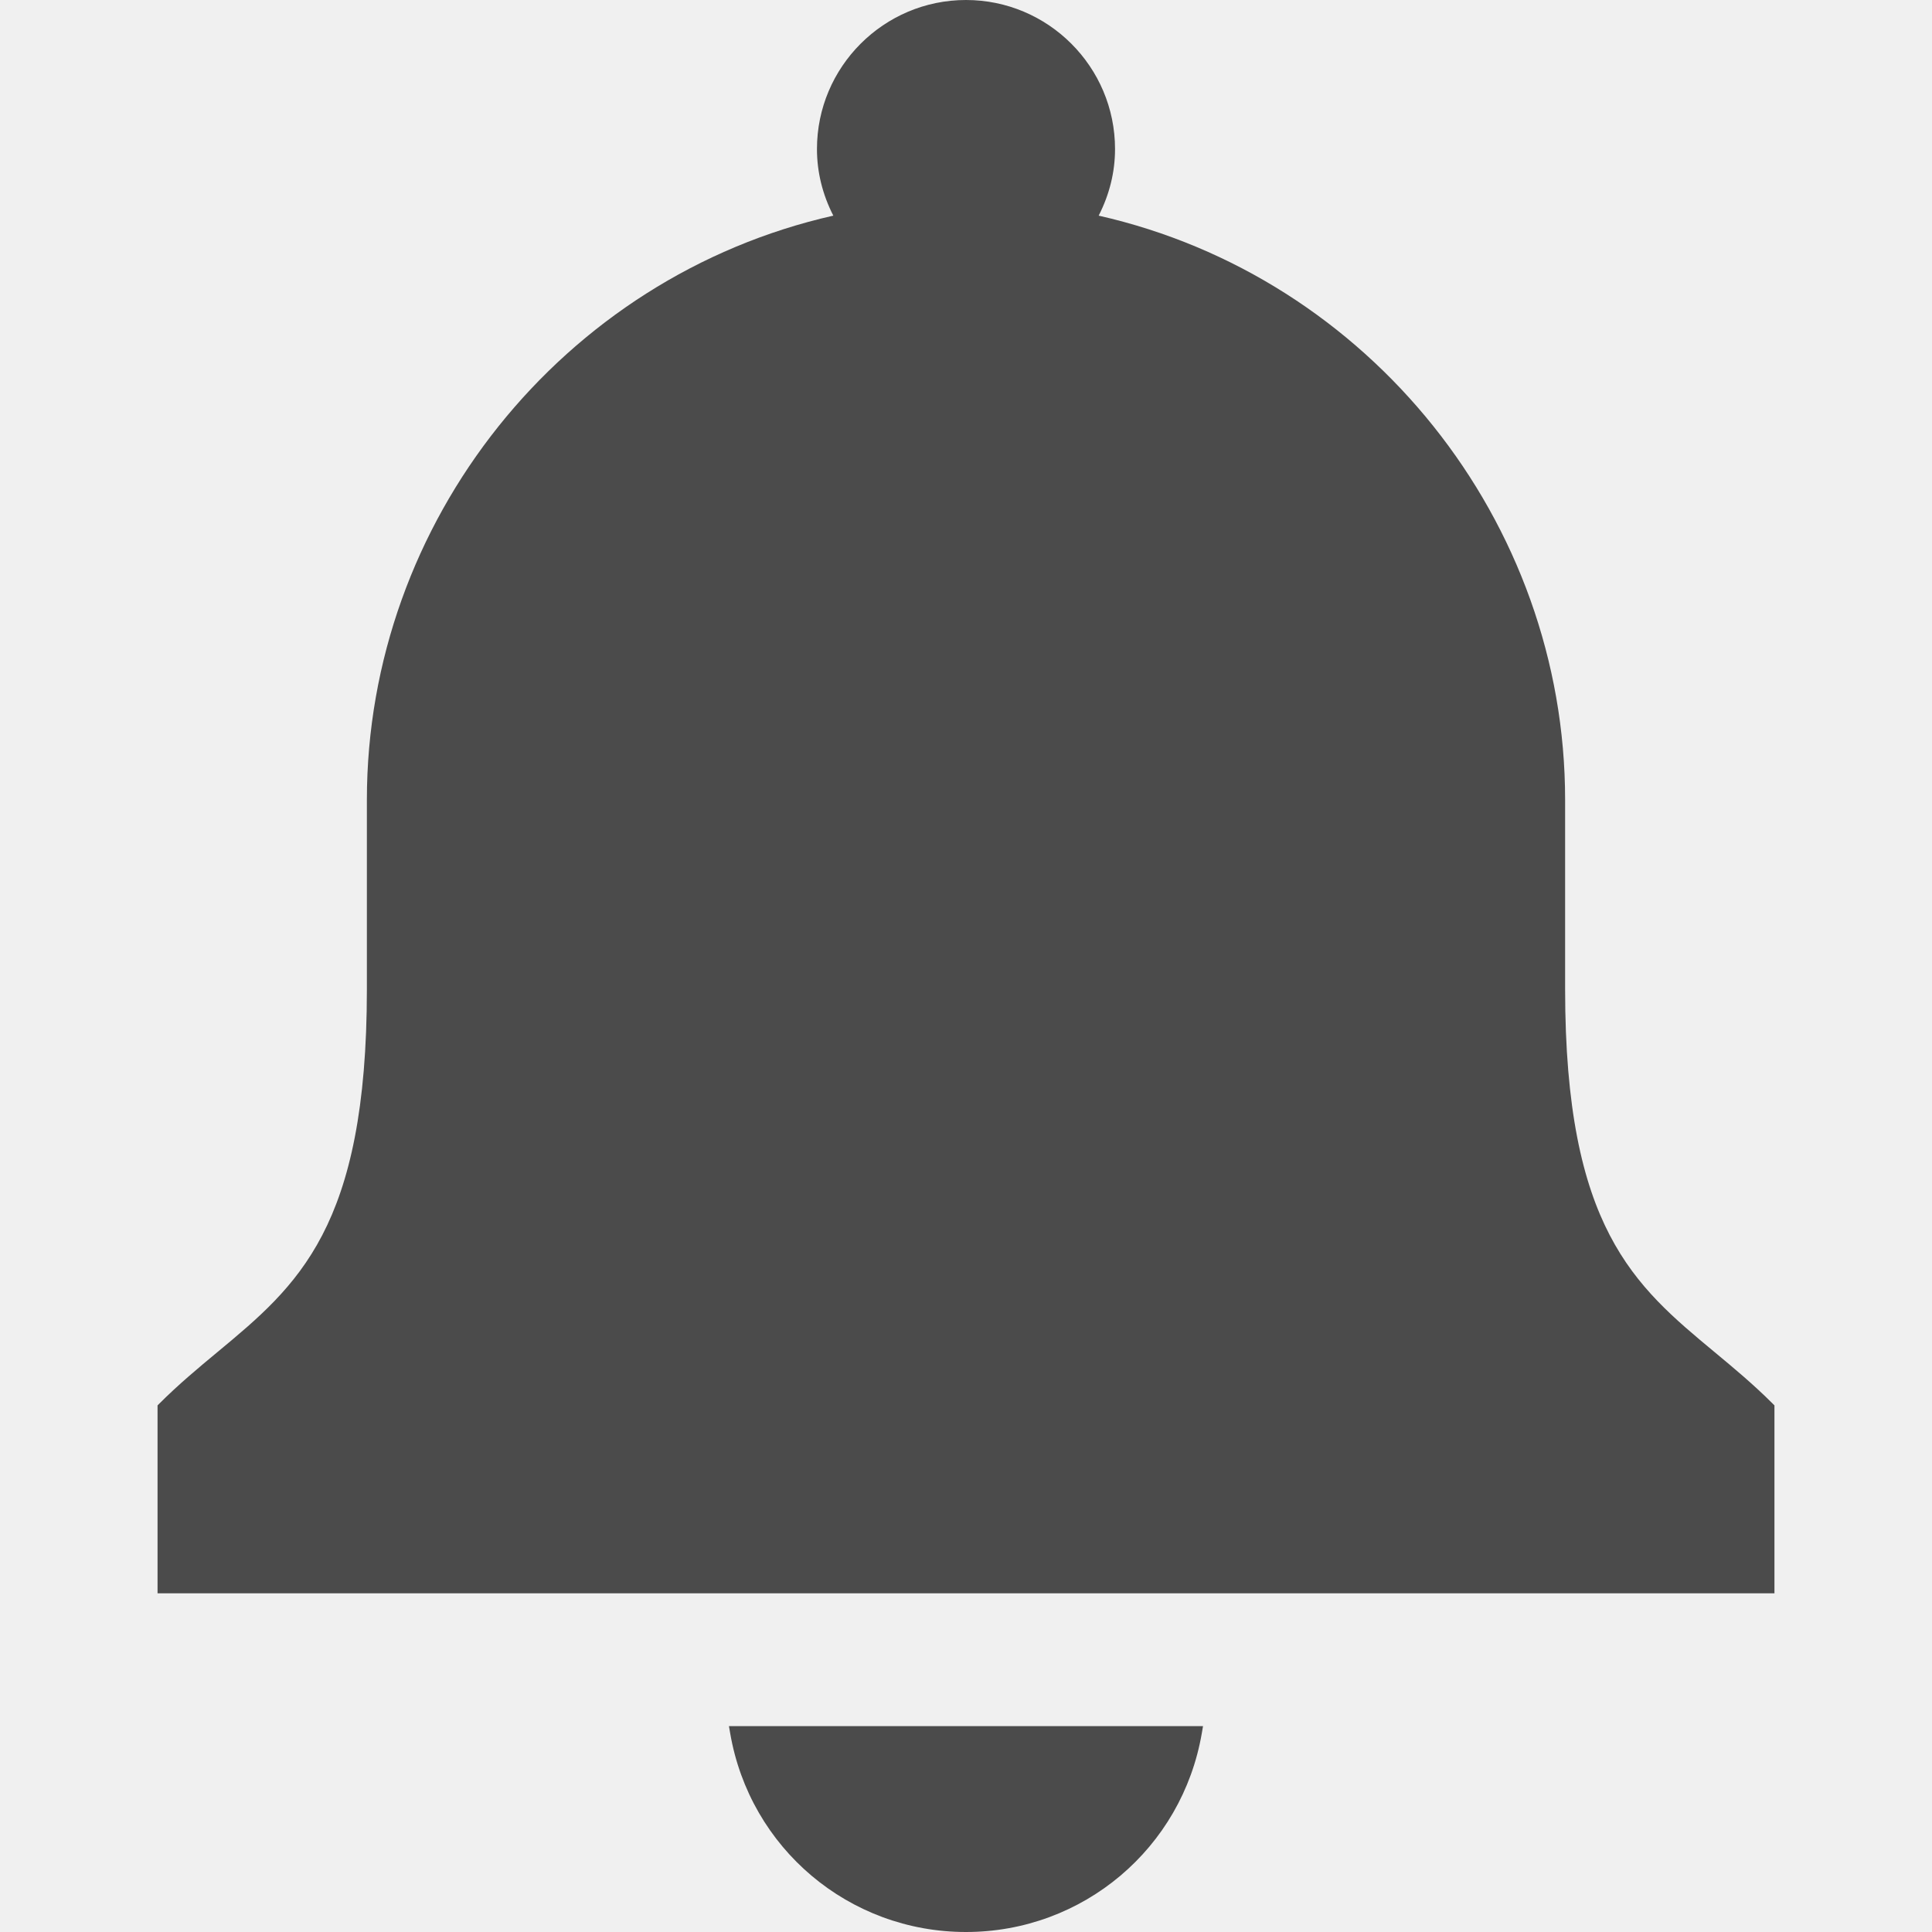
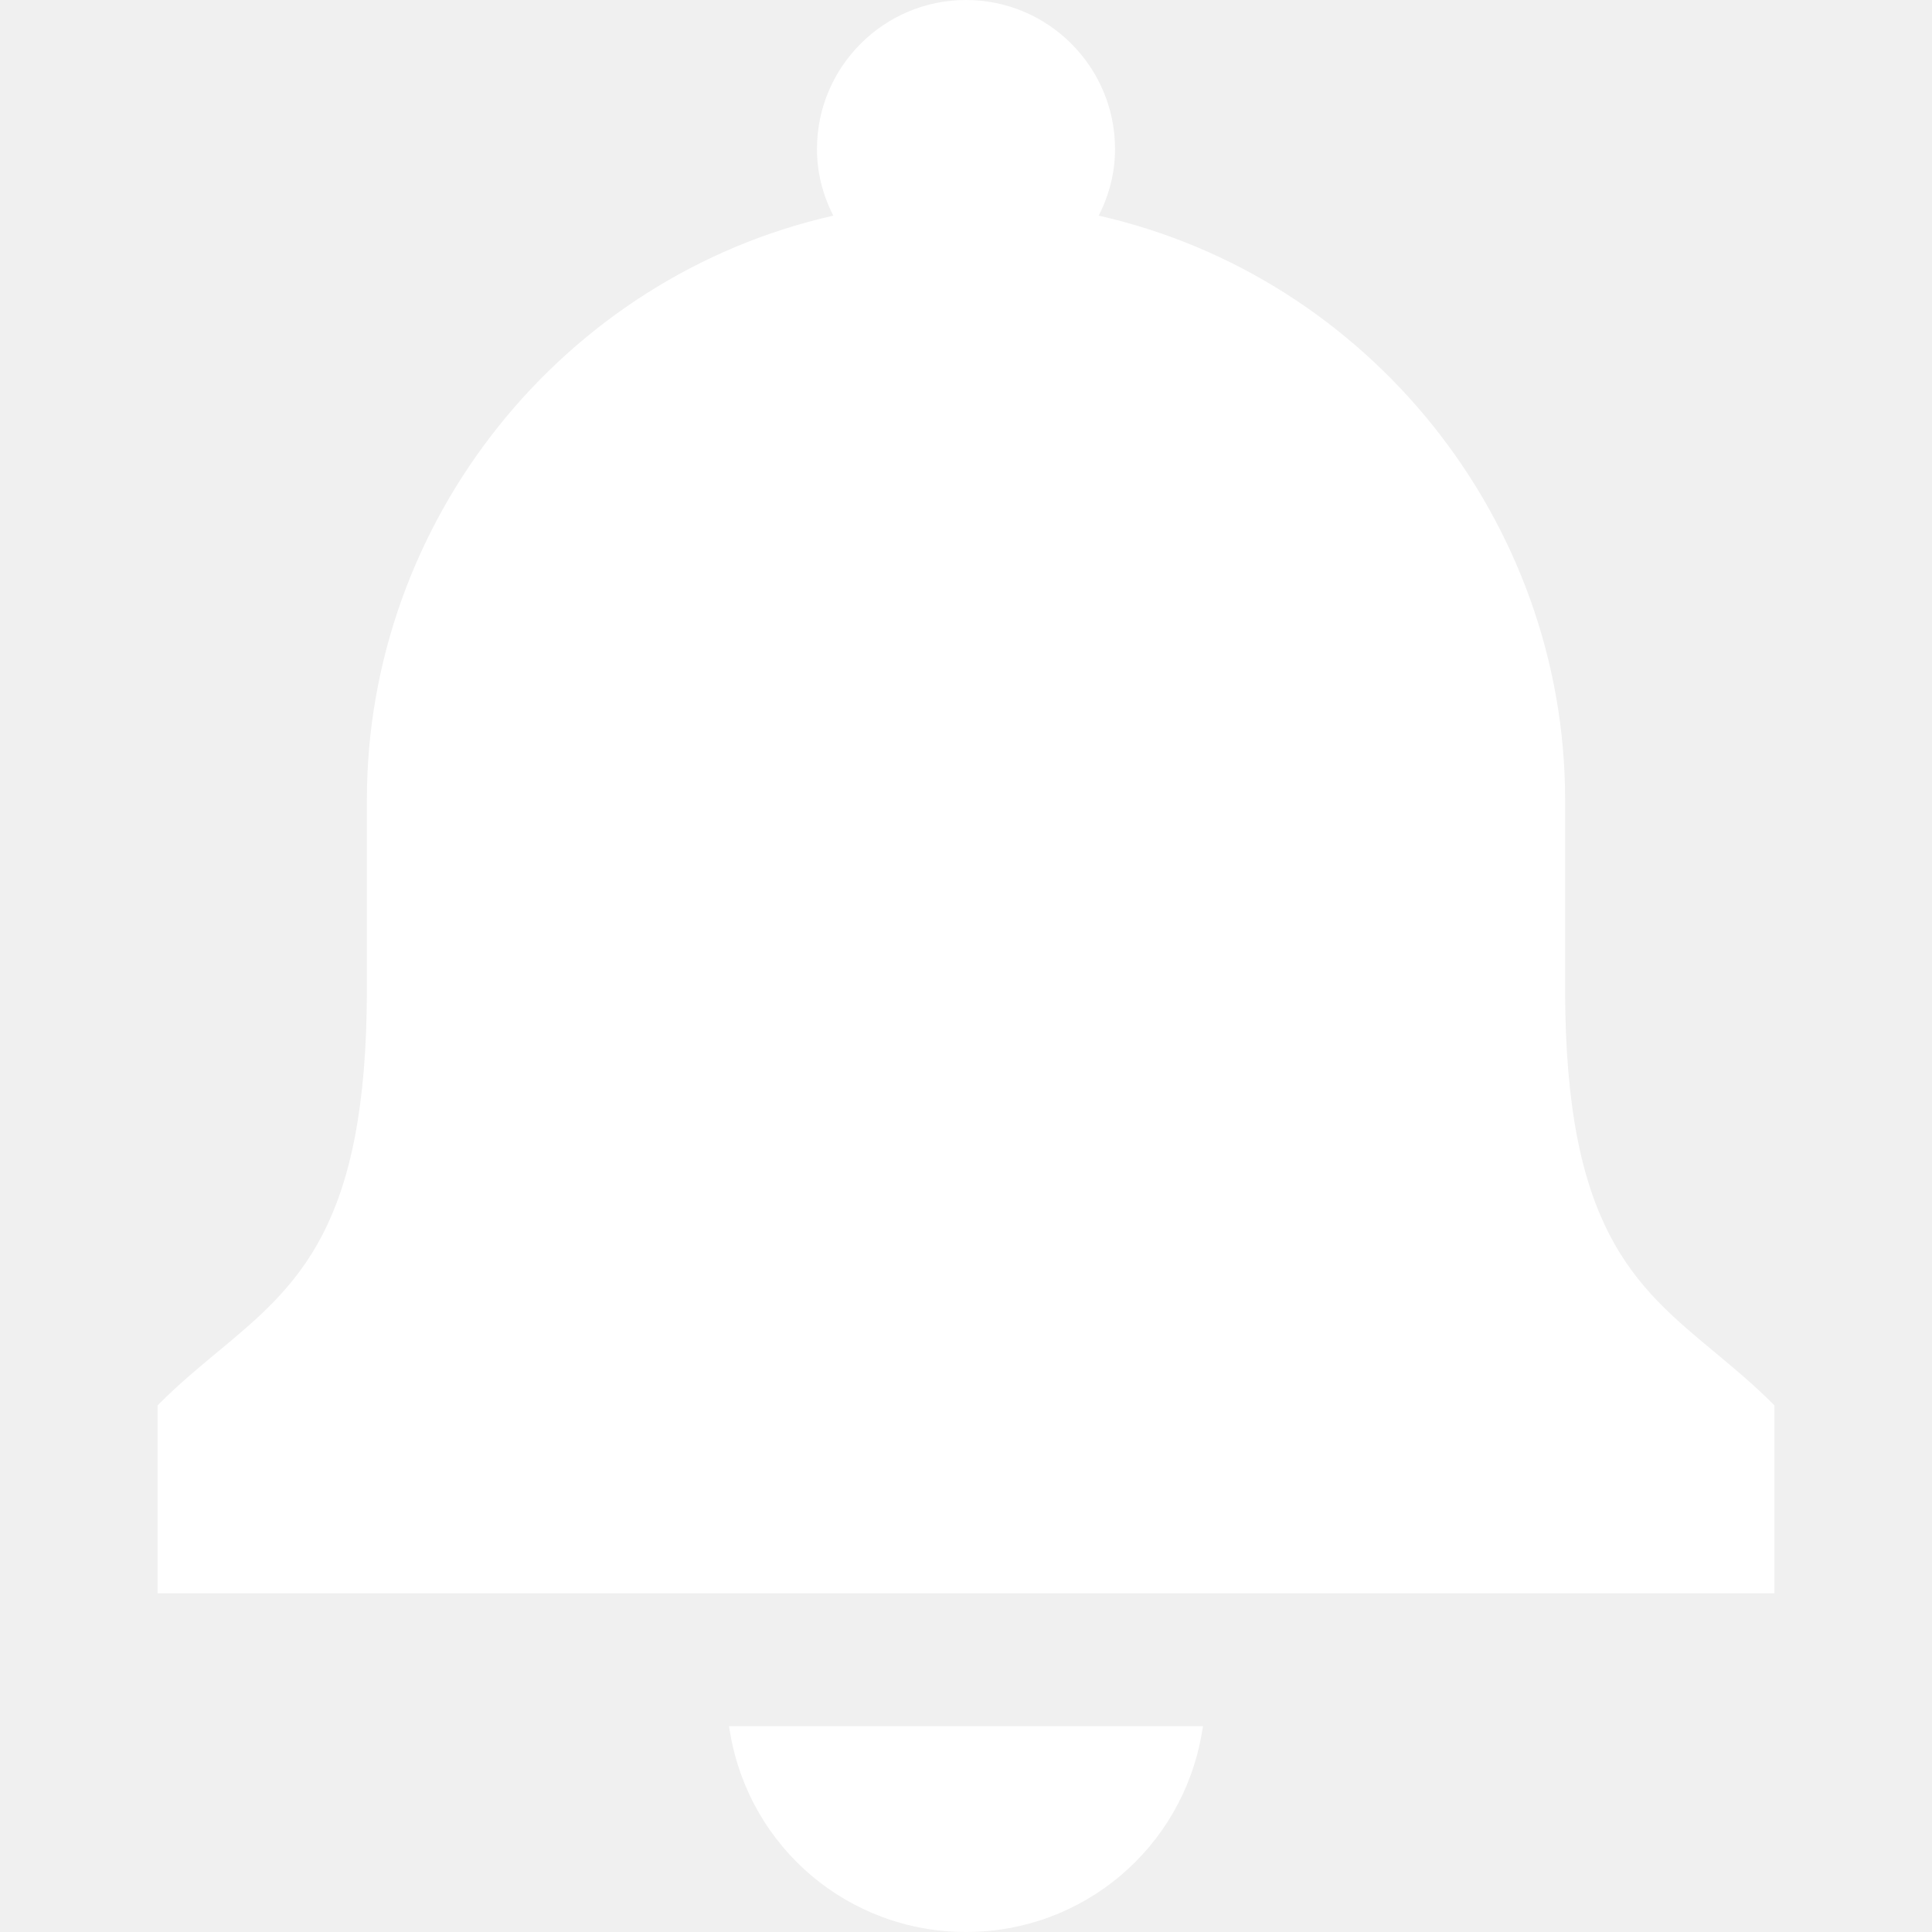
<svg xmlns="http://www.w3.org/2000/svg" version="1.1" id="_x32_" x="0px" y="0px" viewBox="0 0 512 512" style="width: 64px; height: 64px; opacity: 1;" xml:space="preserve">
  <style type="text/css">
- 	.st0{fill:#4B4B4B;}
+ 	.st0{fill:#ffffff;}
</style>
  <g>
-     <path class="st0" d="M193.499,459.298c5.237,30.54,31.518,52.702,62.49,52.702c30.98,0,57.269-22.162,62.506-52.702l0.32-1.86   H193.179L193.499,459.298z" style="fill: rgb(75, 75, 75);" />
-     <path class="st0" d="M469.782,371.98c-5.126-5.128-10.349-9.464-15.402-13.661c-21.252-17.648-39.608-32.888-39.608-96.168v-50.194   c0-73.808-51.858-138.572-123.61-154.81c2.876-5.64,4.334-11.568,4.334-17.655C295.496,17.718,277.777,0,255.995,0   c-21.776,0-39.492,17.718-39.492,39.492c0,6.091,1.456,12.018,4.334,17.655c-71.755,16.238-123.61,81.002-123.61,154.81v50.194   c0,63.28-18.356,78.521-39.608,96.168c-5.052,4.196-10.276,8.533-15.402,13.661l-0.466,0.466v49.798h428.496v-49.798   L469.782,371.98z" style="fill: rgb(75, 75, 75);" />
+     <path class="st0" d="M193.499,459.298c5.237,30.54,31.518,52.702,62.49,52.702c30.98,0,57.269-22.162,62.506-52.702l0.32-1.86   H193.179L193.499,459.298z" style="fill: rgb(255,255,255);" />
+     <path class="st0" d="M469.782,371.98c-5.126-5.128-10.349-9.464-15.402-13.661c-21.252-17.648-39.608-32.888-39.608-96.168v-50.194   c0-73.808-51.858-138.572-123.61-154.81c2.876-5.64,4.334-11.568,4.334-17.655C295.496,17.718,277.777,0,255.995,0   c-21.776,0-39.492,17.718-39.492,39.492c0,6.091,1.456,12.018,4.334,17.655c-71.755,16.238-123.61,81.002-123.61,154.81v50.194   c0,63.28-18.356,78.521-39.608,96.168c-5.052,4.196-10.276,8.533-15.402,13.661l-0.466,0.466v49.798h428.496v-49.798   L469.782,371.98z" style="fill: rgb(255,255,255);" />
  </g>
</svg>
